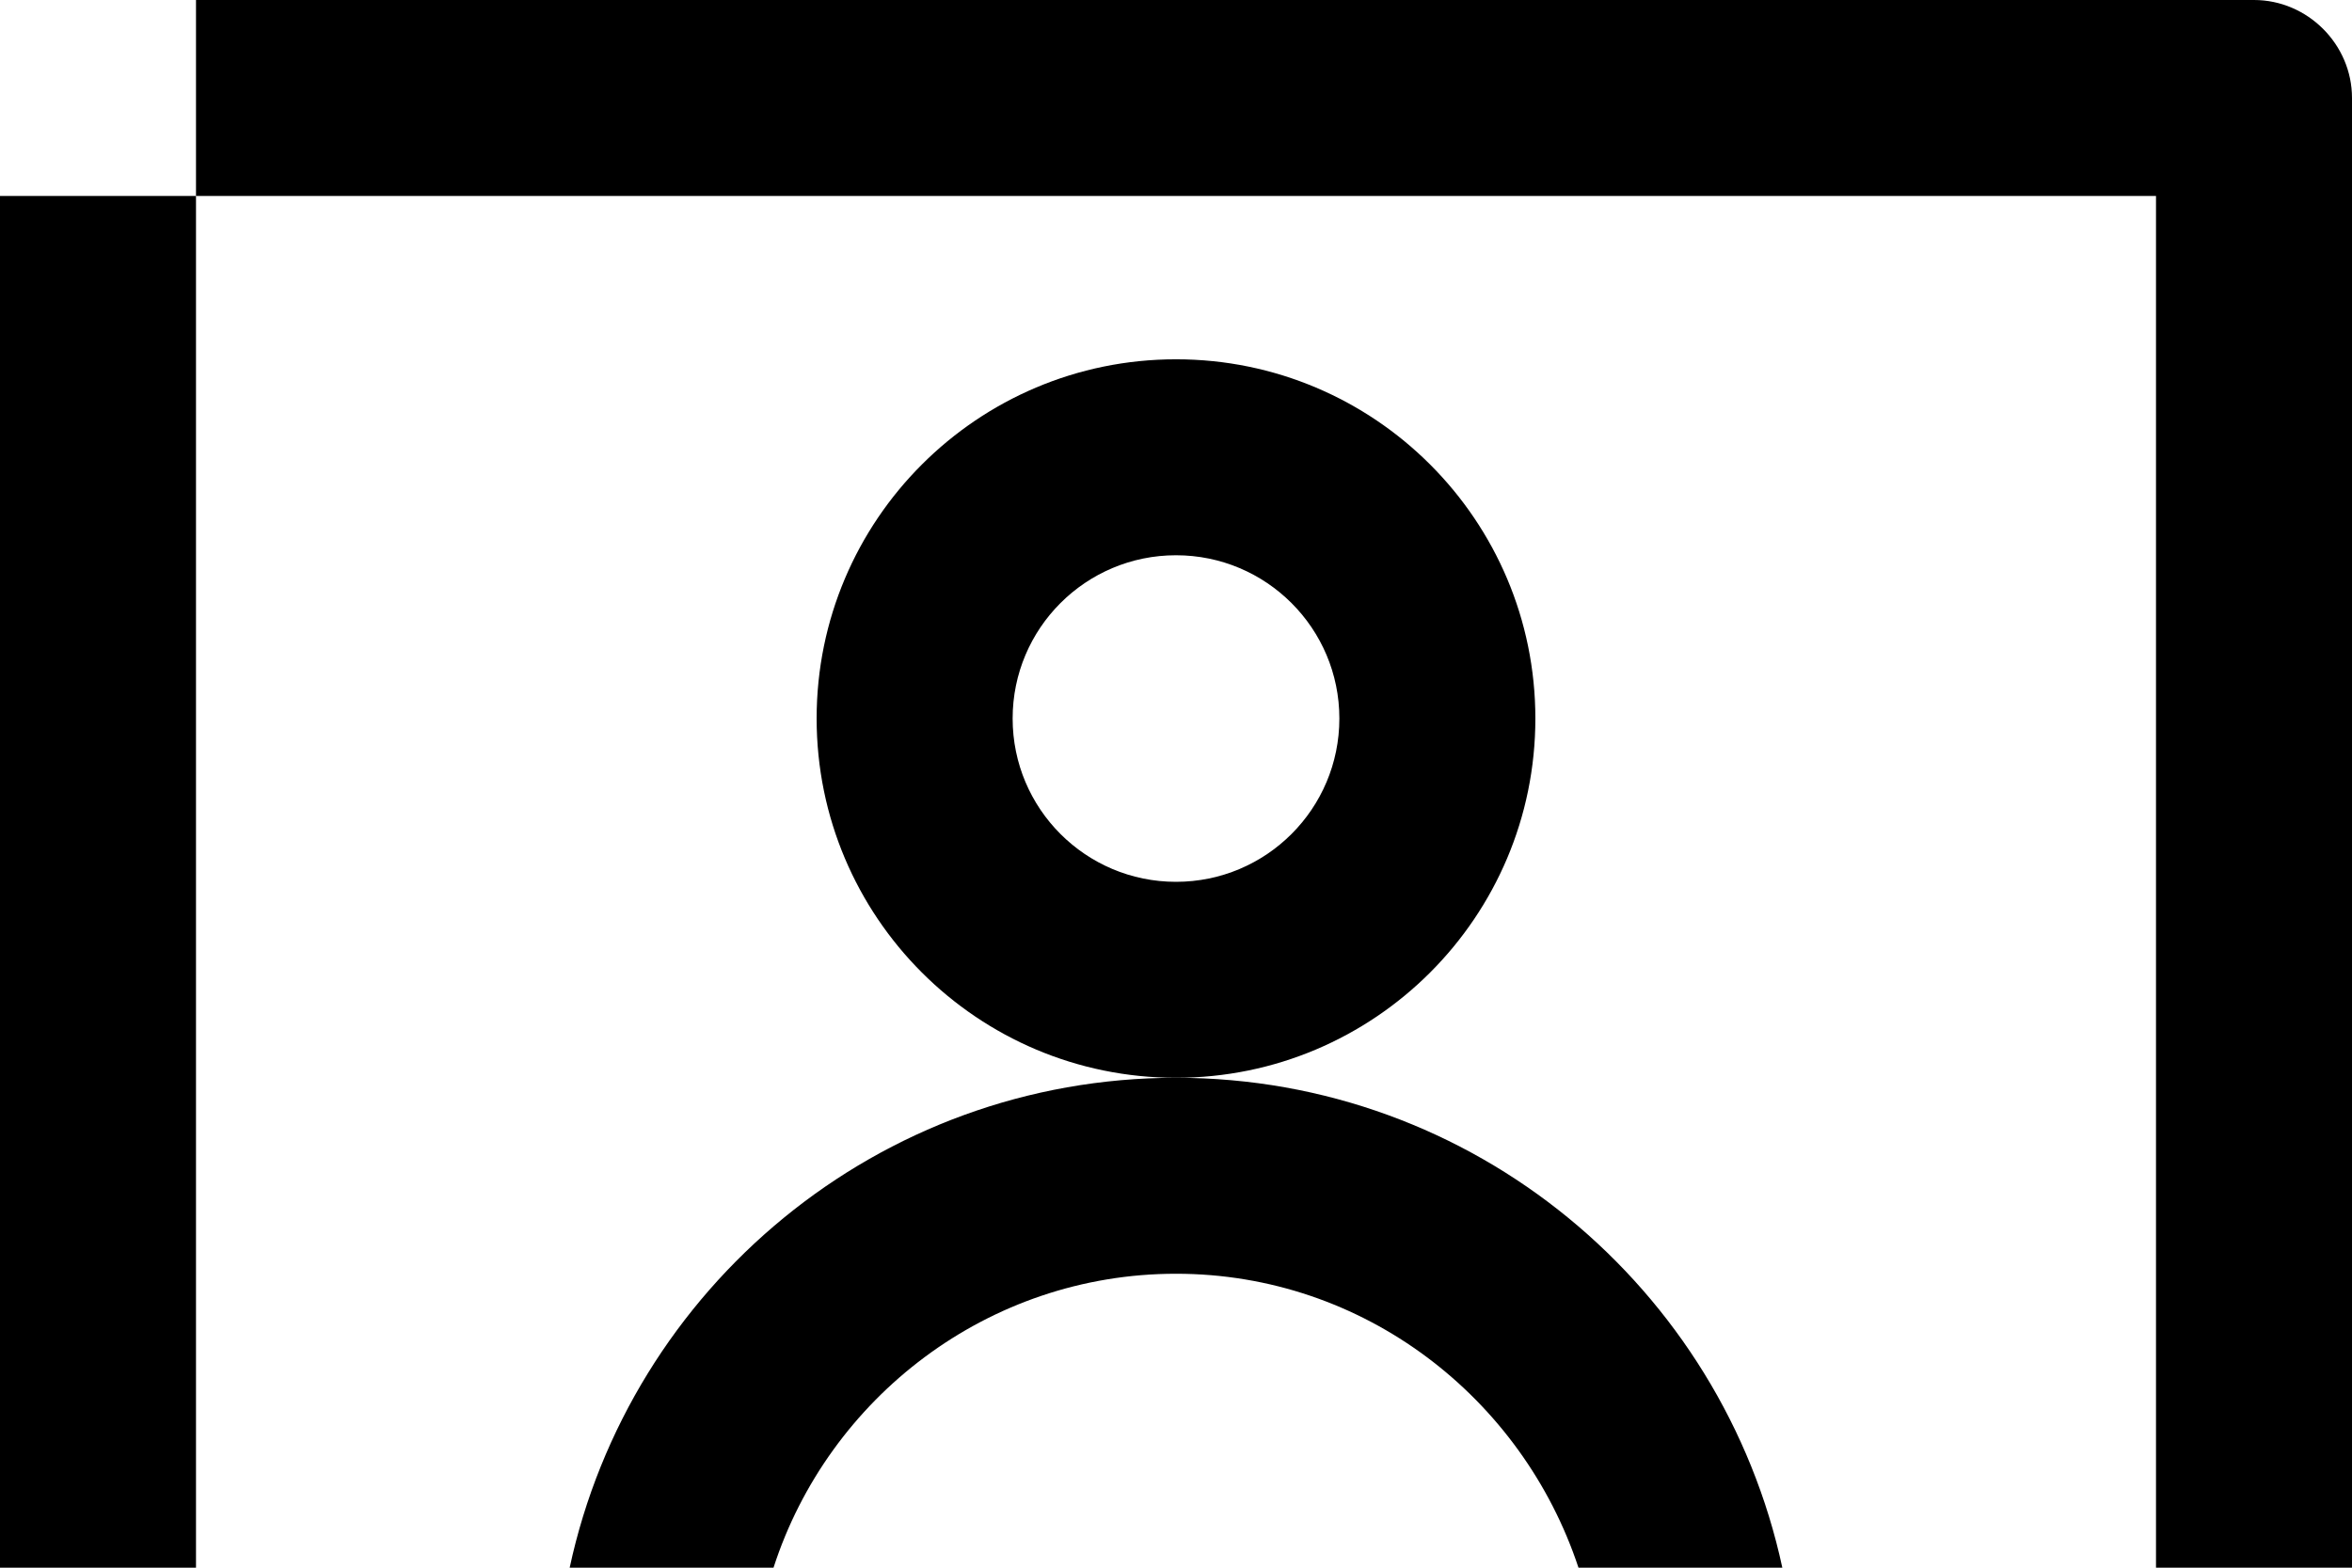
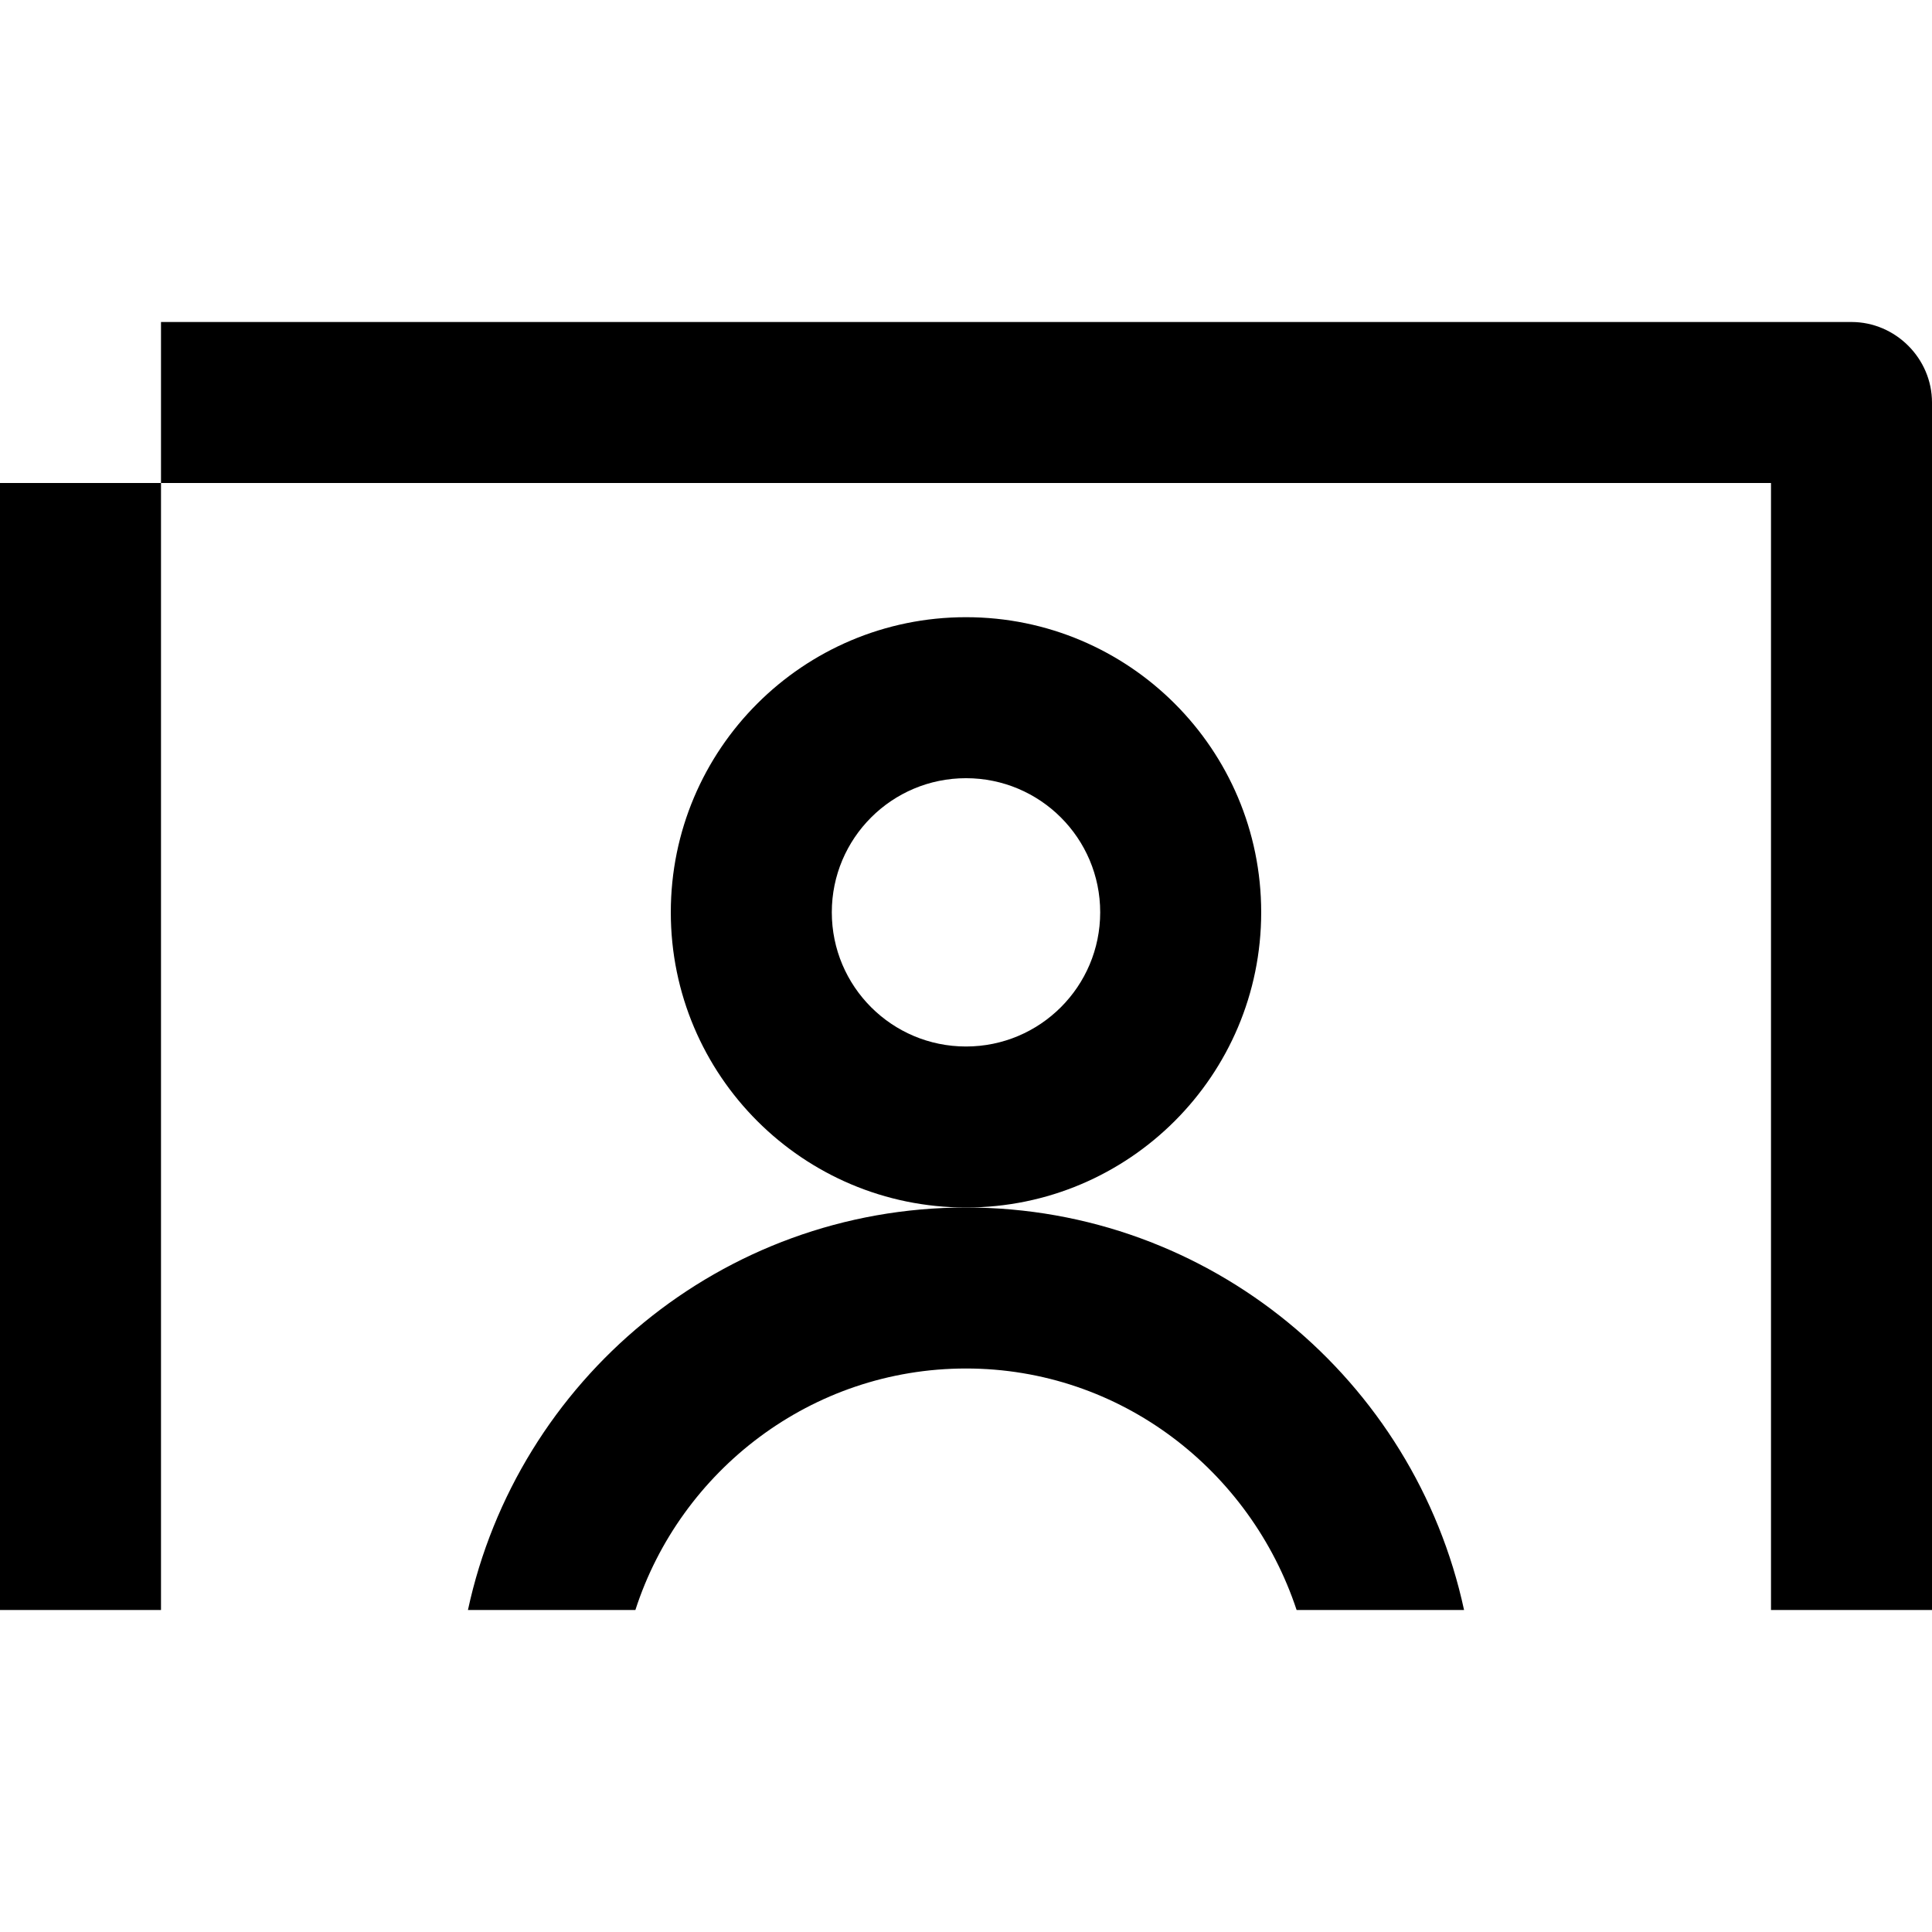
- <svg xmlns="http://www.w3.org/2000/svg" width="100%" height="100%" viewBox="0 0 24 16" fill="currentColor" stroke="none">
+ <svg xmlns="http://www.w3.org/2000/svg" width="100%" height="100%" viewBox="0 -4 24 24" fill="currentColor" stroke="none">
  <path d="M13.667 7.333C13.667 6.413 12.921 5.667 12 5.667C11.079 5.667 10.333 6.413 10.333 7.333C10.333 8.254 11.079 9 12 9C12.921 9 13.667 8.254 13.667 7.333ZM15.667 7.333C15.667 9.358 14.025 11 12 11C9.975 11 8.333 9.358 8.333 7.333C8.333 5.308 9.975 3.667 12 3.667C14.025 3.667 15.667 5.308 15.667 7.333Z" />
  <path d="M7.893 16C8.453 14.267 10.08 13 12 13C13.92 13 15.533 14.267 16.107 16H18.187C17.573 13.147 15.04 11 12 11C8.96 11 6.427 13.147 5.813 16H7.893Z" />
  <path d="M23 0H2V2H22V16H24V1C24 0.453 23.547 0 23 0Z" />
  <path d="M2 16V2H0V16" />
</svg>
